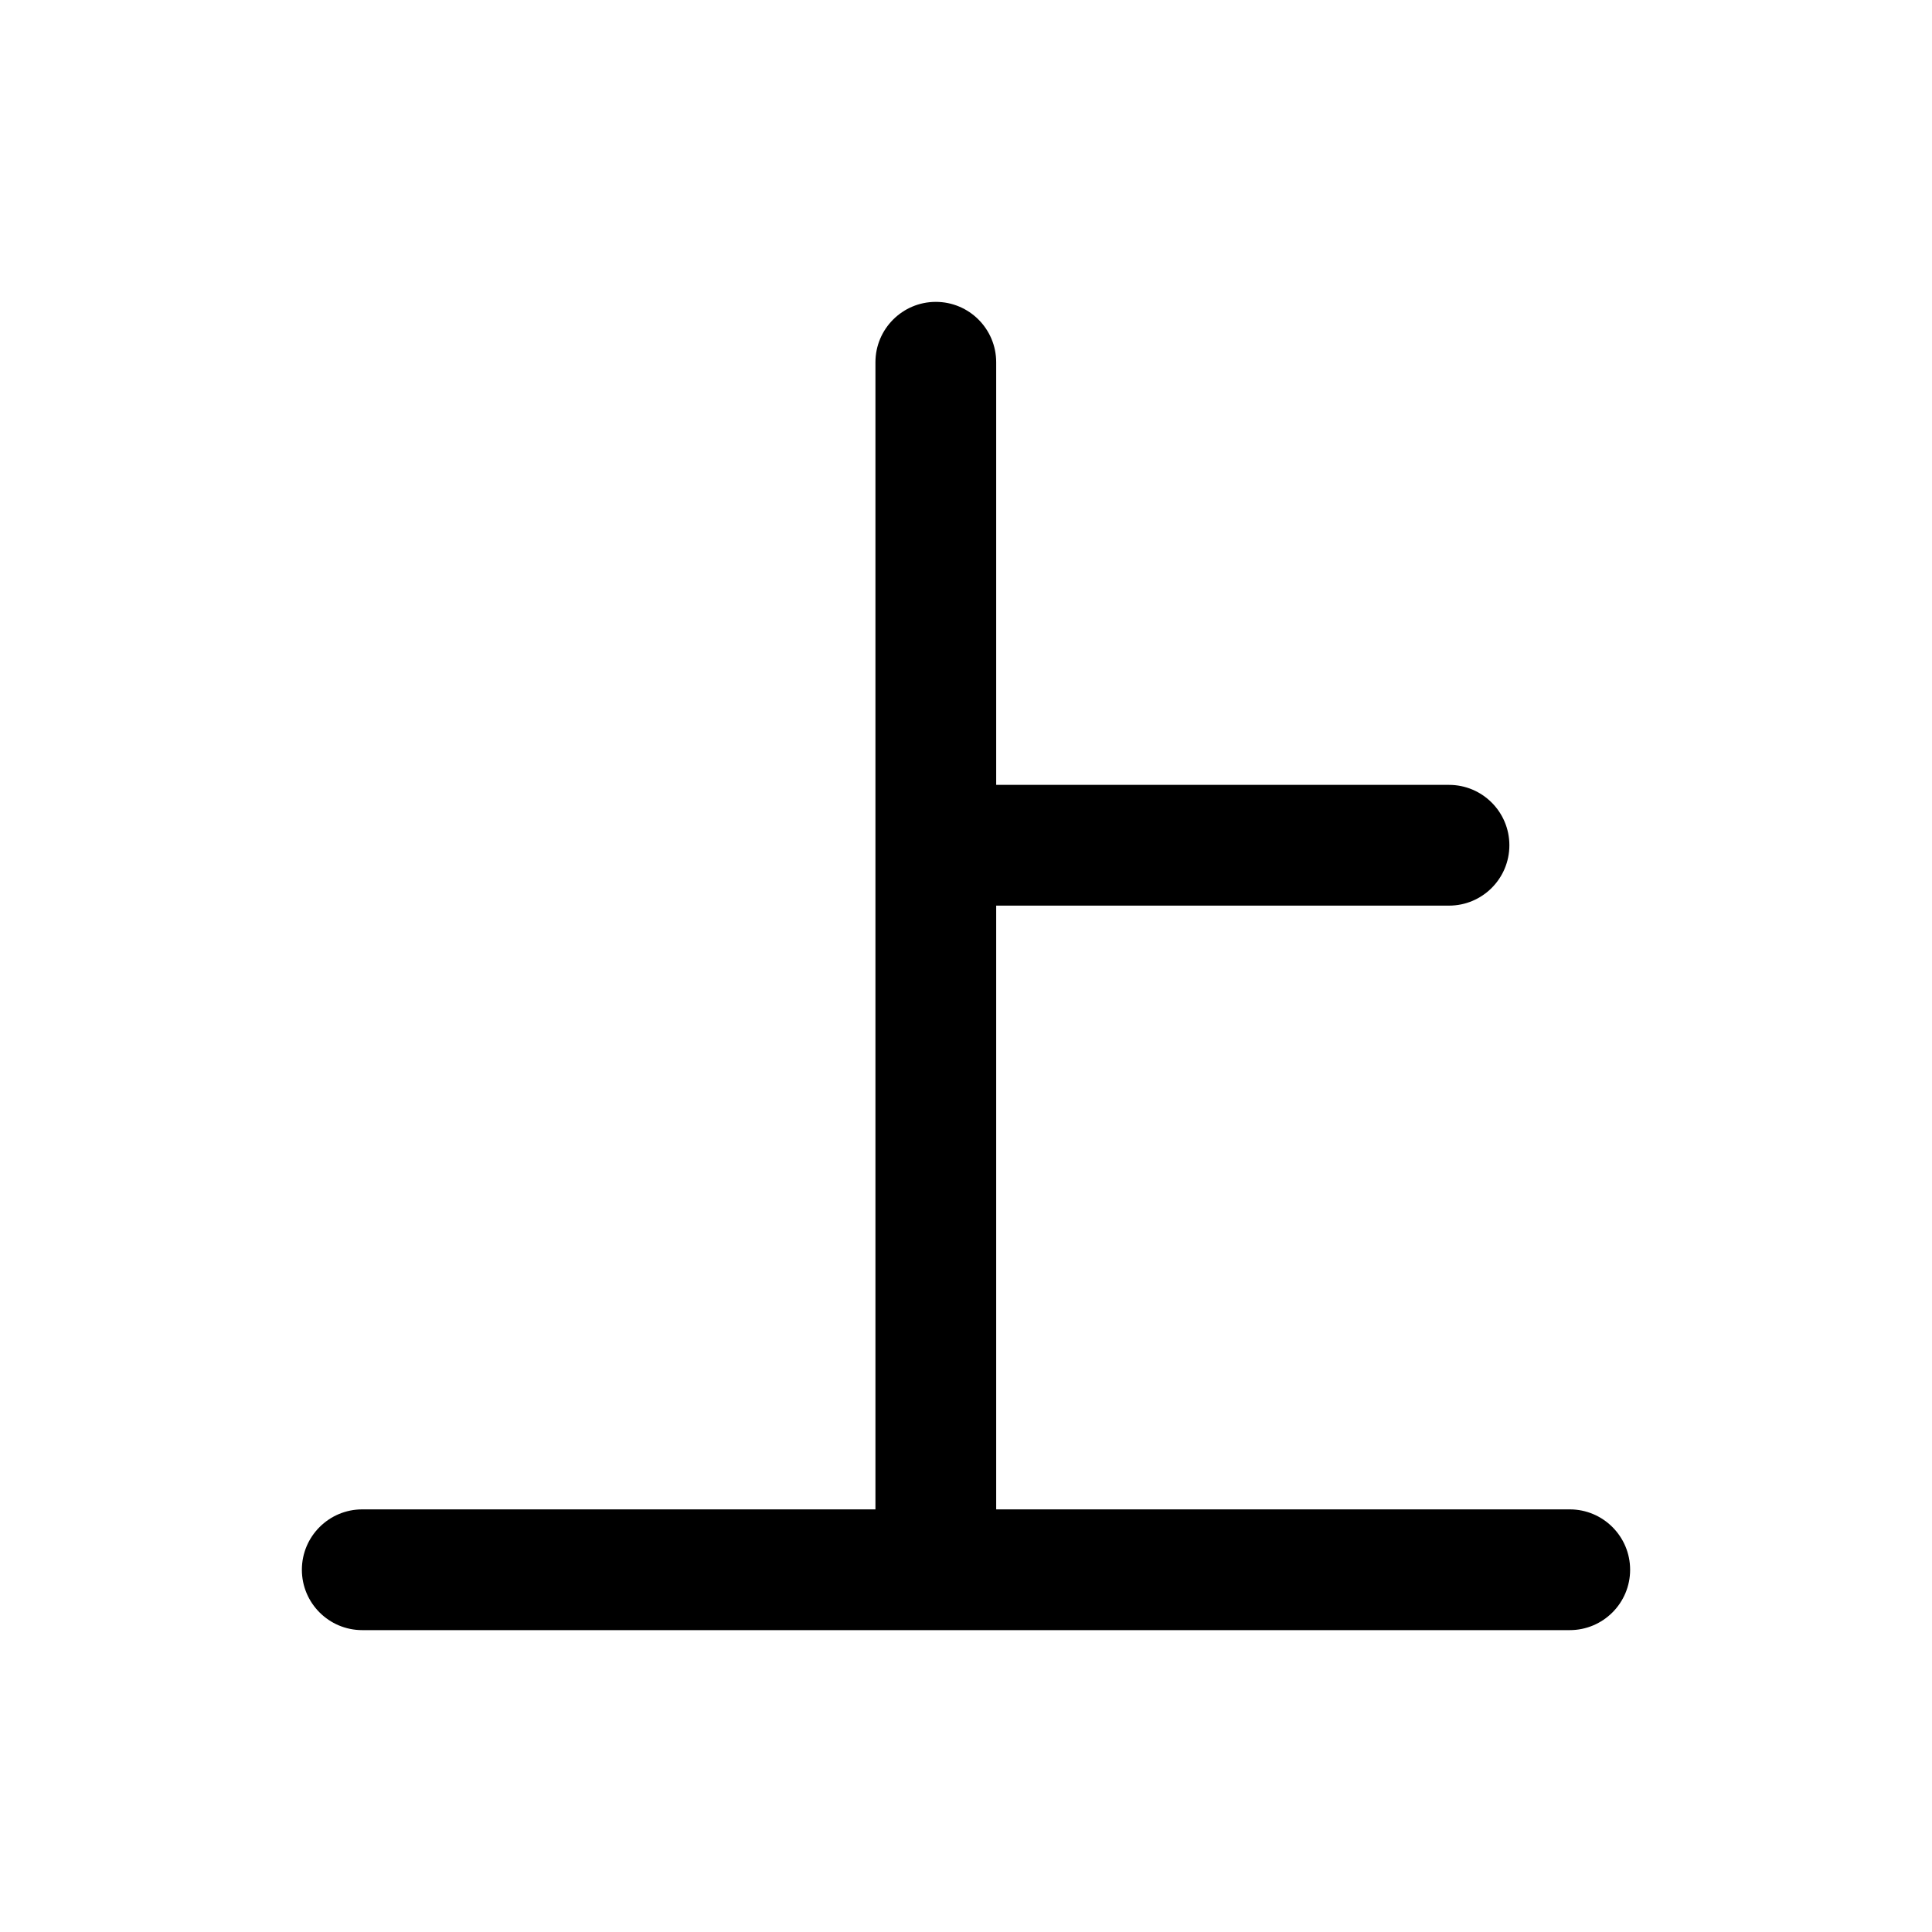
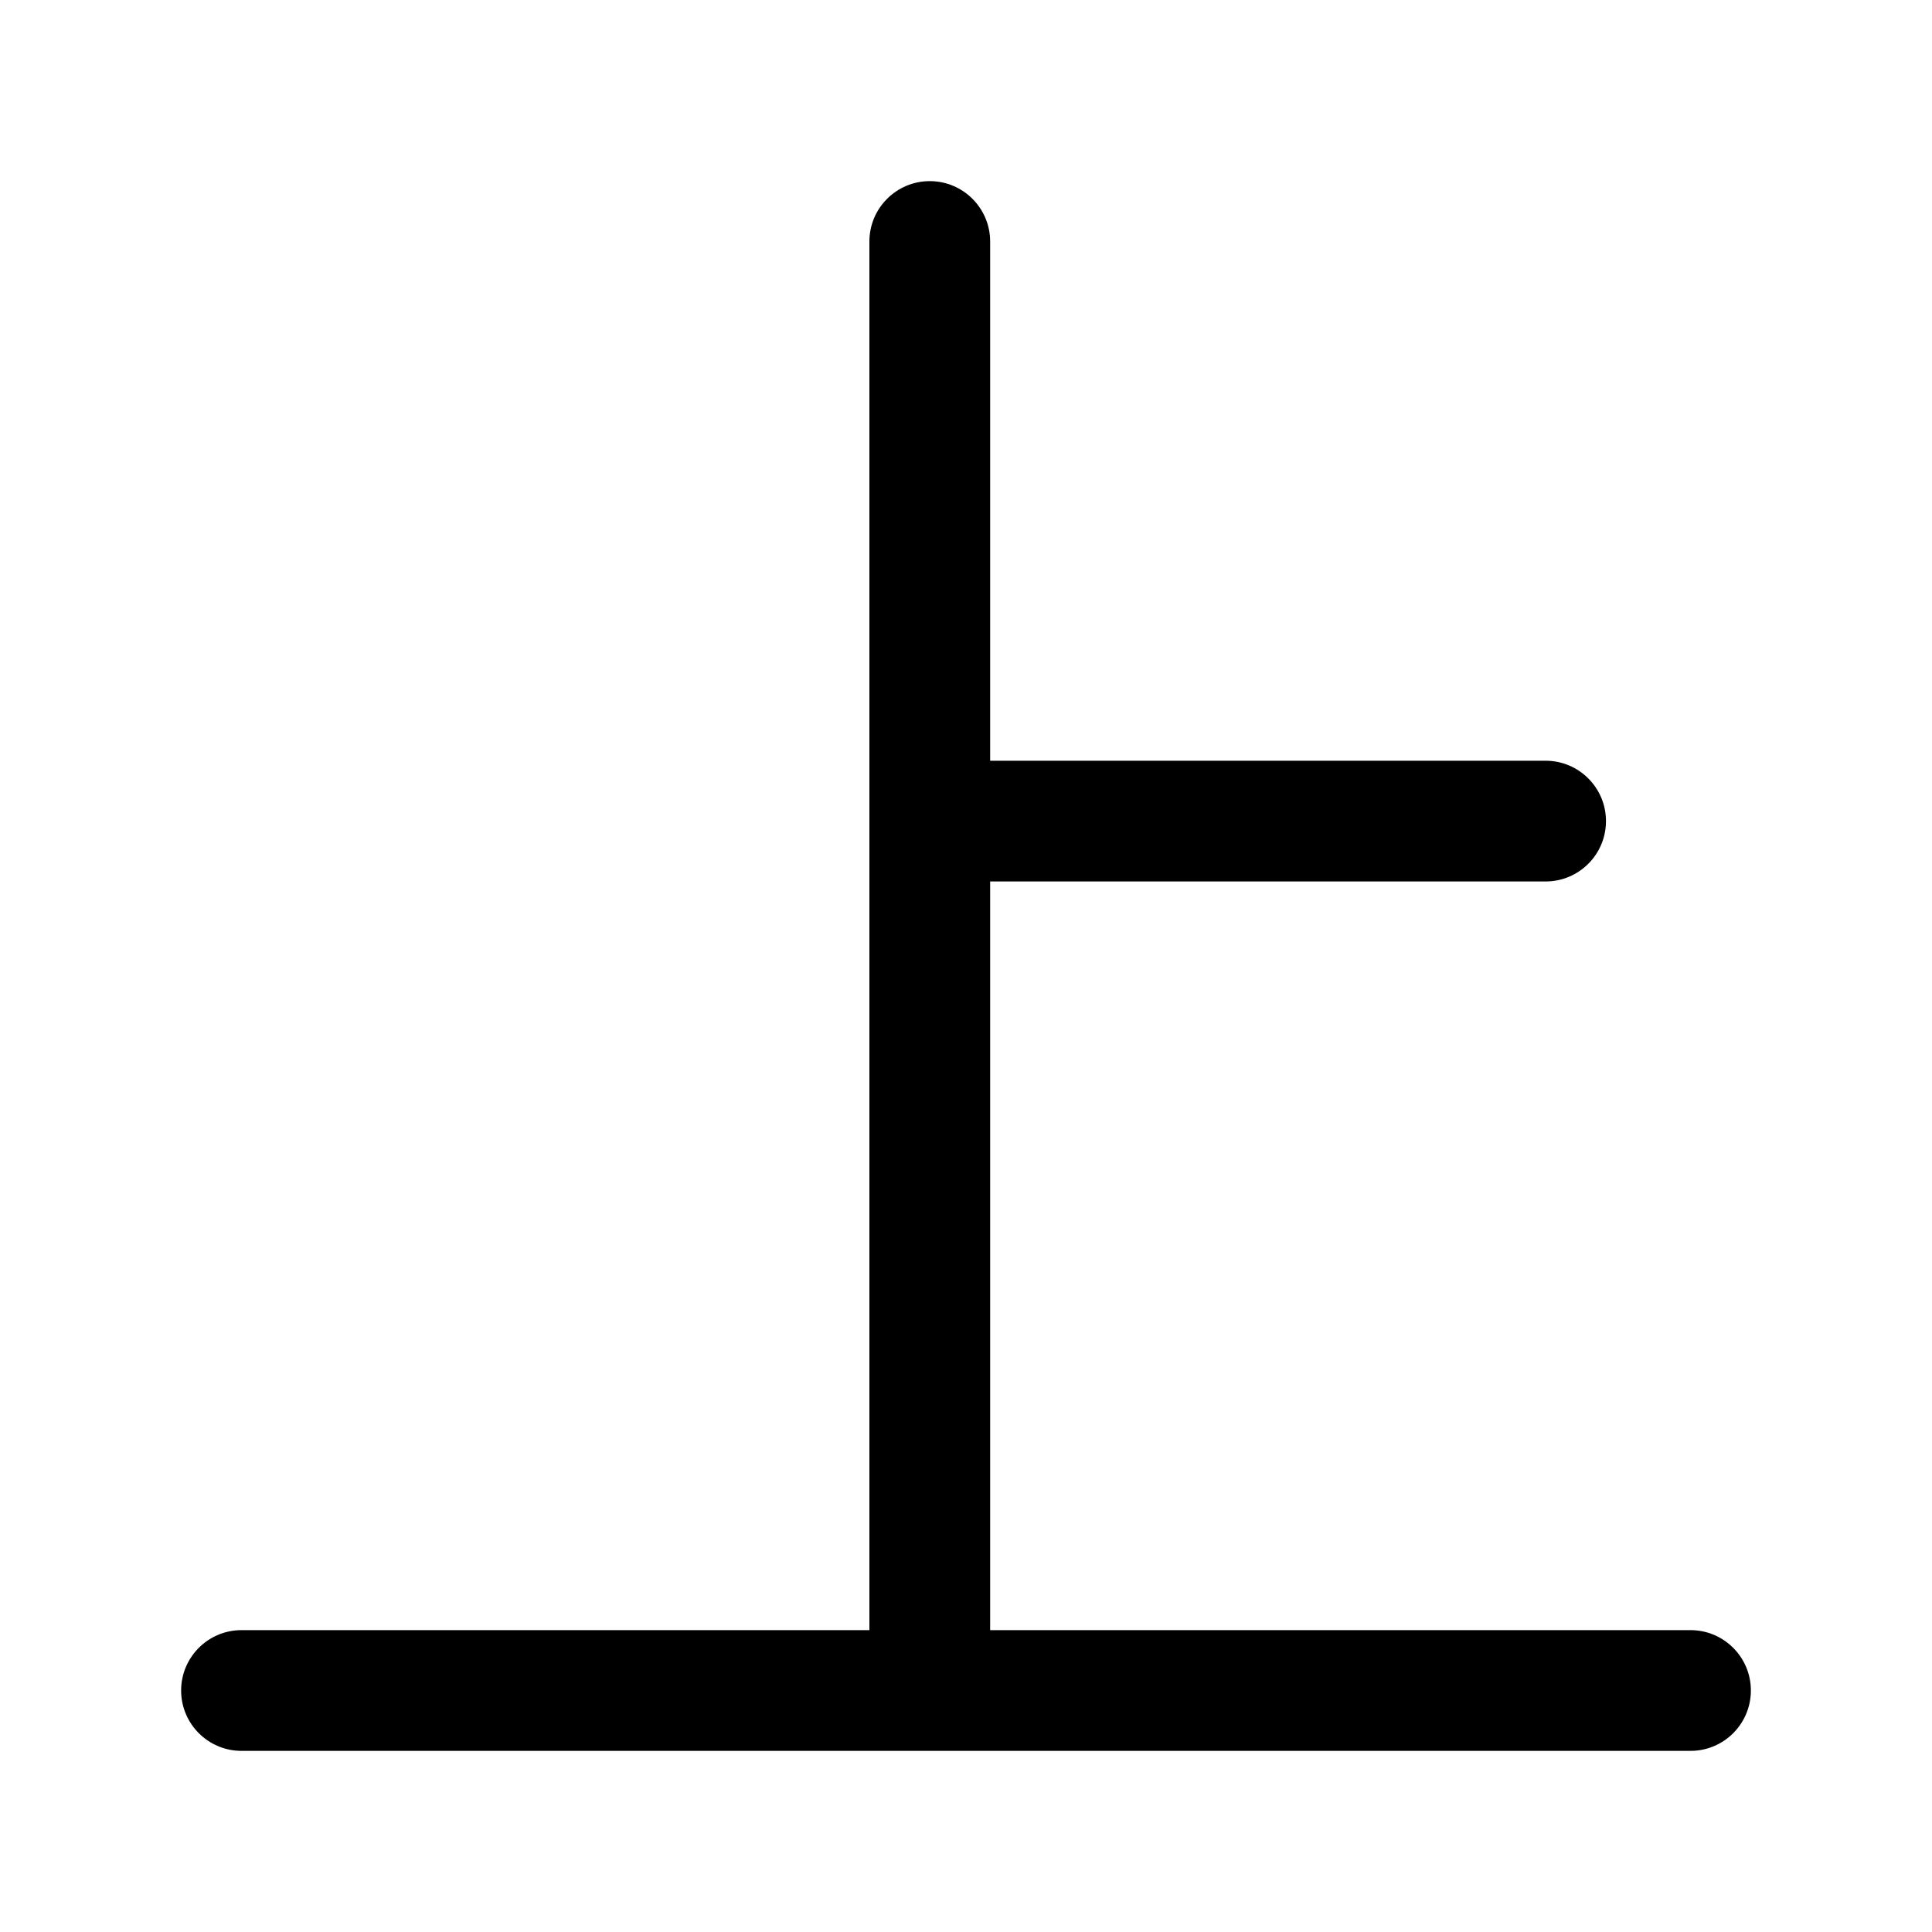
<svg xmlns="http://www.w3.org/2000/svg" width="16" height="16" viewBox="0 0 16 16">
-   <path fill-rule="evenodd" clip-rule="evenodd" d="M7.75 2.5C8.026 2.5 8.25 2.724 8.25 3V6.5H12C12.276 6.5 12.5 6.724 12.5 7C12.5 7.276 12.276 7.5 12 7.5H8.25V12.5H13C13.276 12.5 13.5 12.724 13.5 13C13.5 13.276 13.276 13.5 13 13.5H3C2.724 13.5 2.5 13.276 2.5 13C2.5 12.724 2.724 12.5 3 12.5H7.25V3C7.25 2.724 7.474 2.5 7.75 2.5Z" />
+   <path fill-rule="evenodd" clip-rule="evenodd" d="M7.7 1.5C7.976 1.5 8.2 1.724 8.2 2V6.3H12.8C13.076 6.3 13.3 6.524 13.3 6.8C13.3 7.076 13.076 7.3 12.8 7.3H8.2V13.5H14C14.276 13.5 14.5 13.724 14.5 14C14.5 14.276 14.276 14.5 14 14.5H2C1.724 14.5 1.5 14.276 1.5 14C1.5 13.724 1.724 13.5 2 13.5H7.2V2C7.2 1.724 7.424 1.5 7.7 1.5Z" />
</svg>
